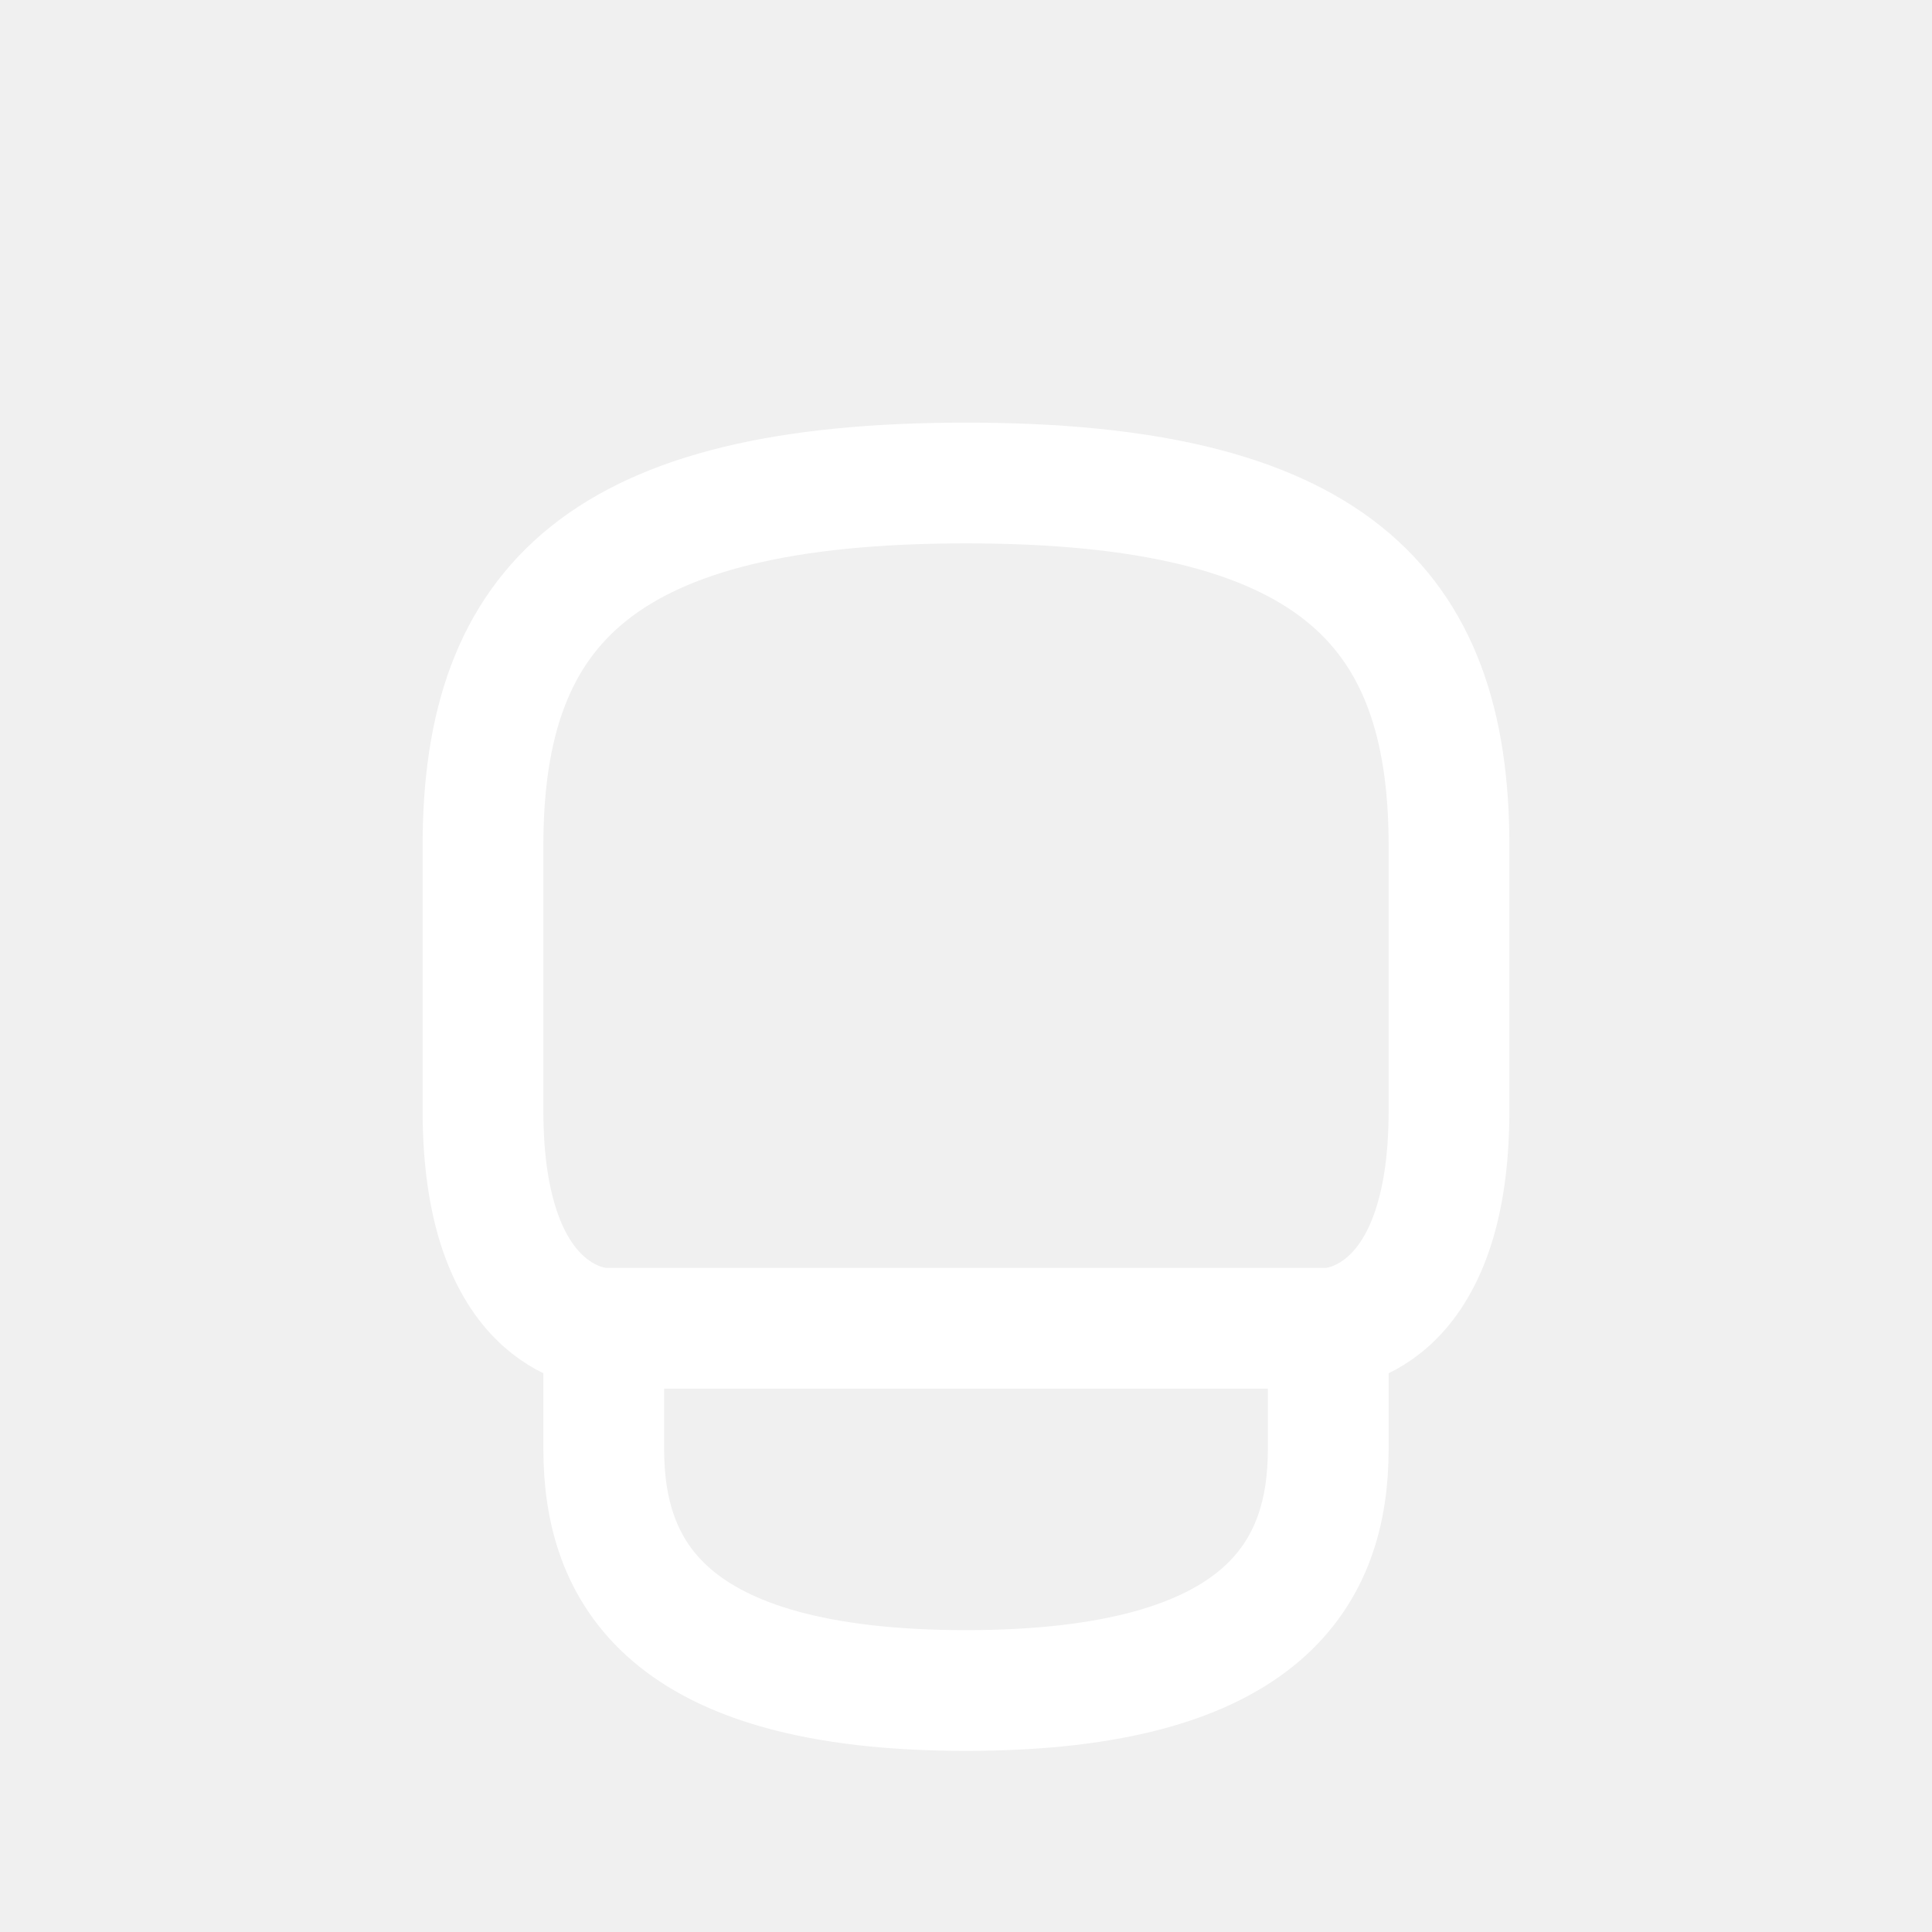
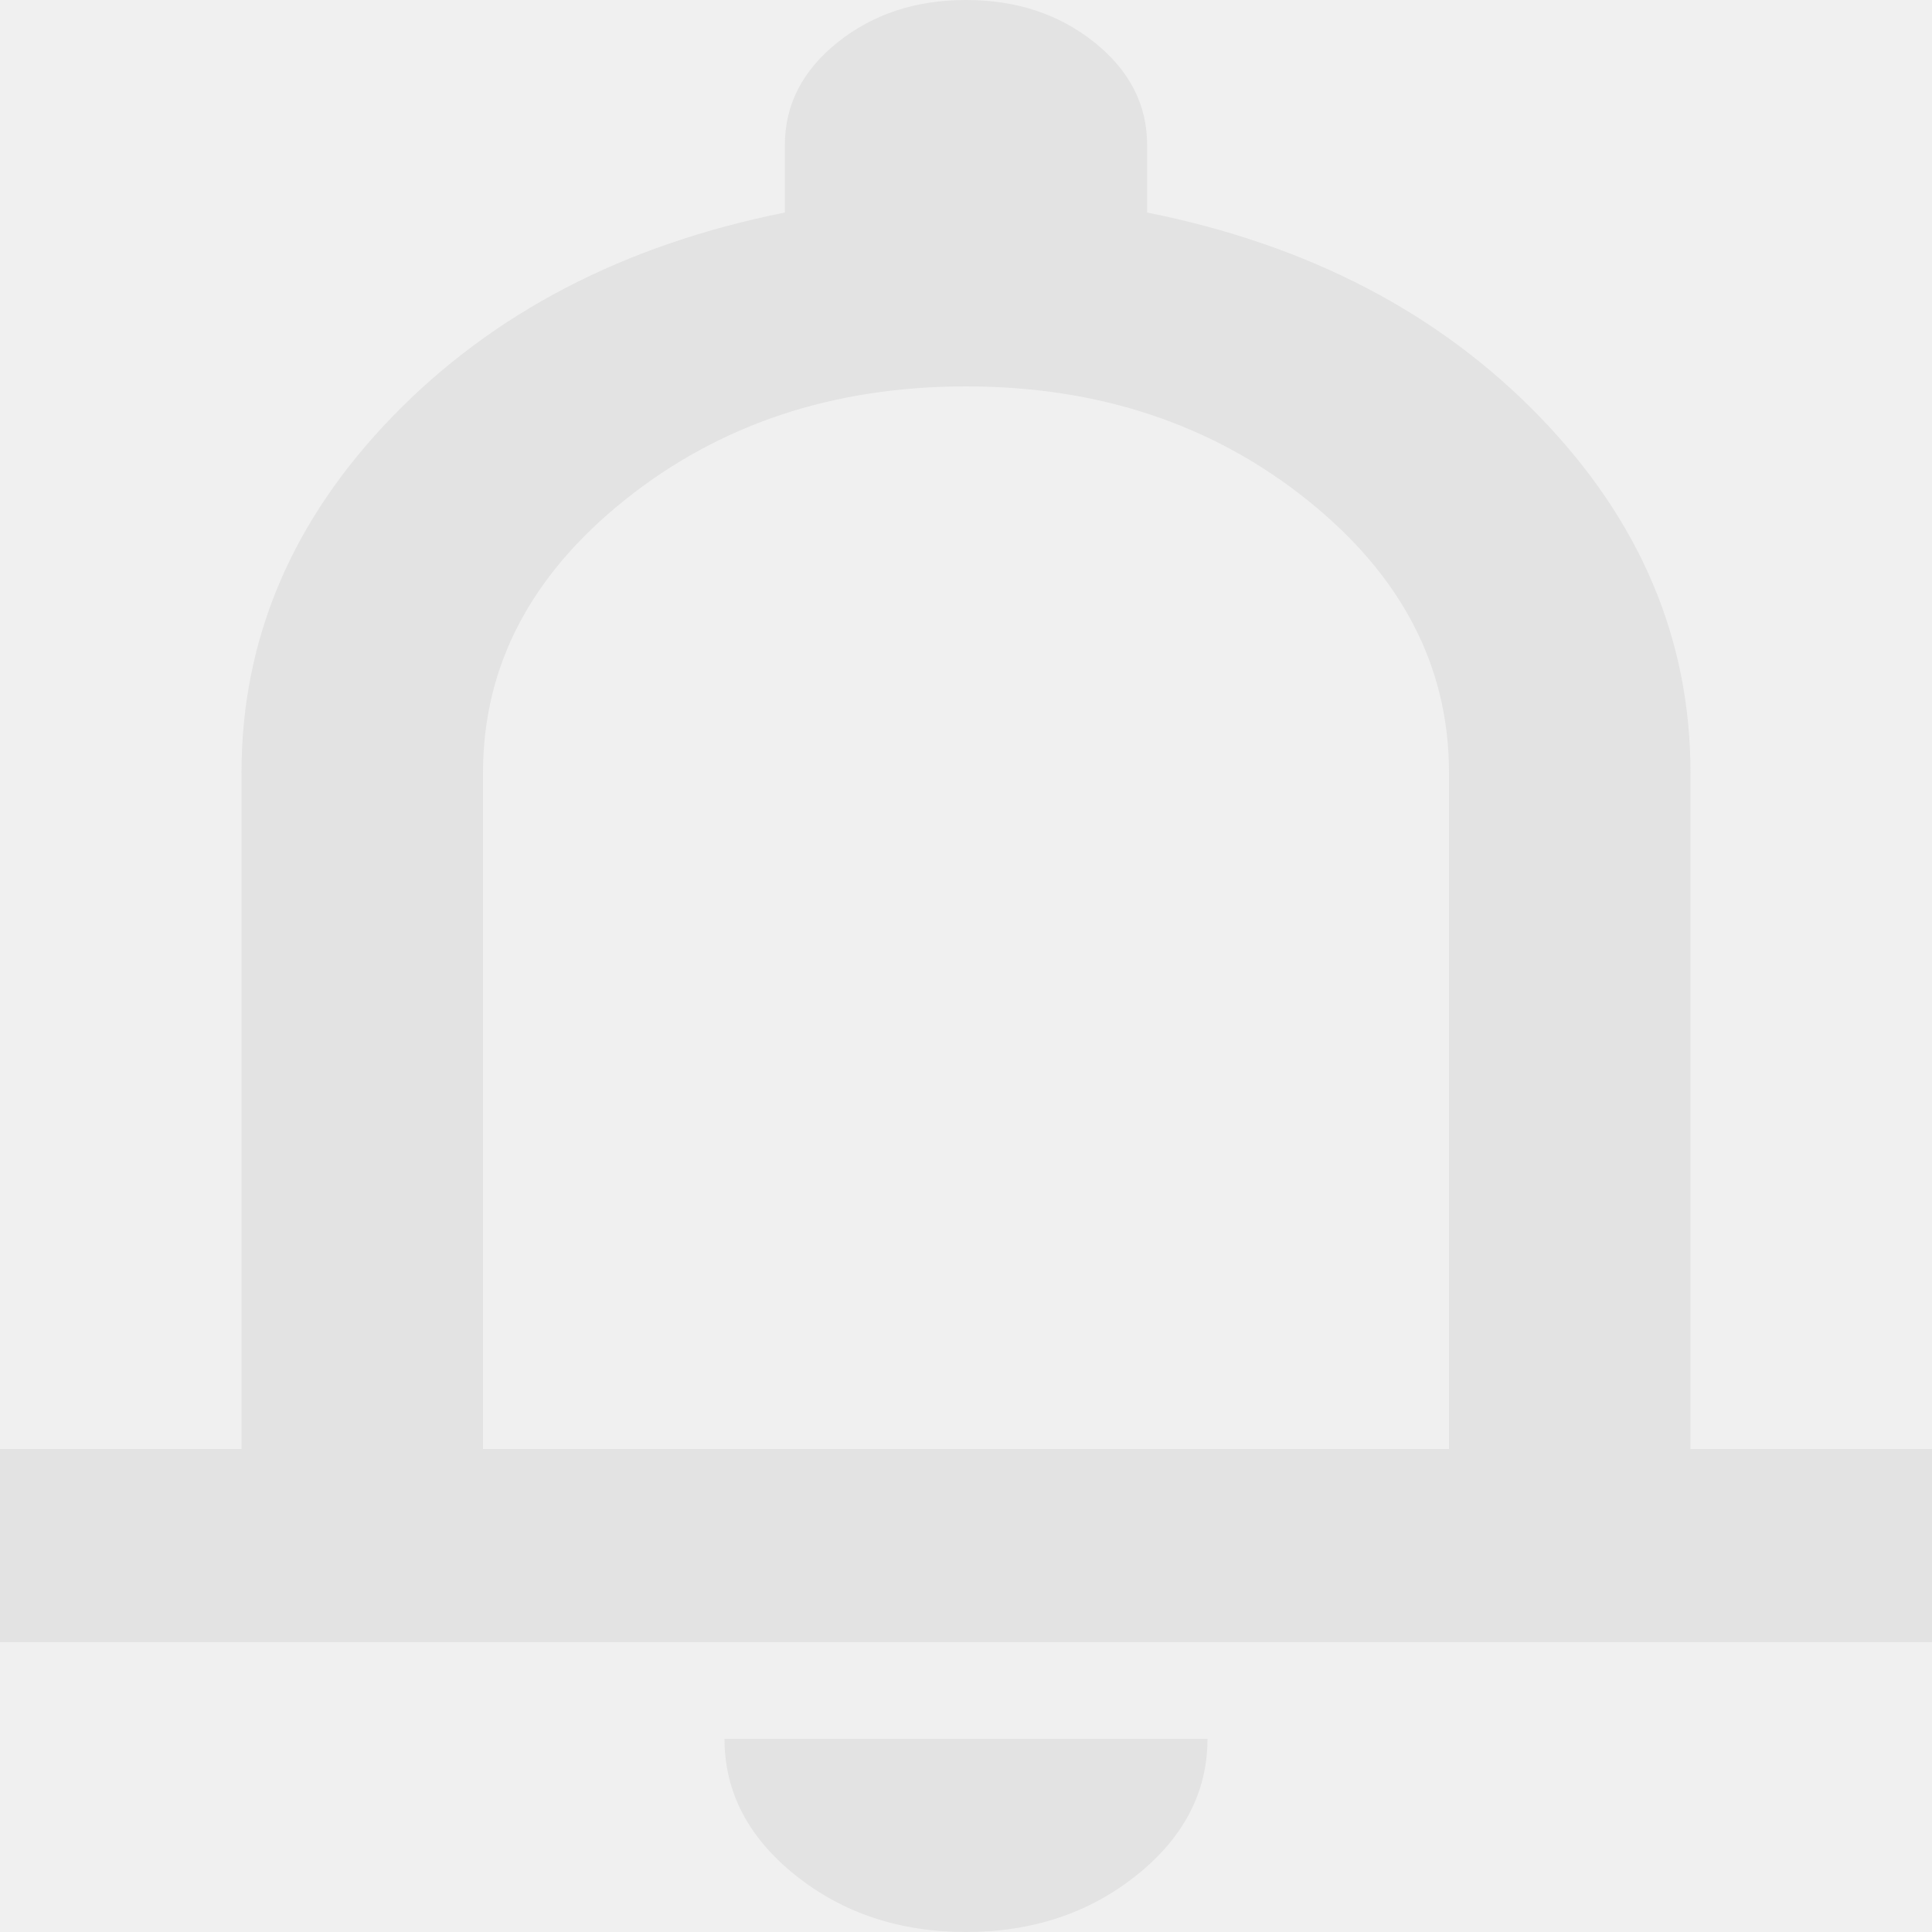
- <svg xmlns="http://www.w3.org/2000/svg" width="64" height="64" viewBox="0 0 64 64" fill="none">
-   <path d="M48 36.8C48 44 44 44 44 44H20C20 44 16 44 16 36.8V28C16 20 20 16 32 16C44 16 48 20 48 28V36.8Z" stroke="#FFFFFF" stroke-width="4" />
-   <path d="M44 44V48C44 52 42 56 32 56C22 56 20 52 20 48V44" stroke="#FFFFFF" stroke-width="4" />
+ <svg xmlns="http://www.w3.org/2000/svg" width="24" height="24" viewBox="0 0 24 24" fill="none">
+   <g clip-path="url(#clip0_32_5)">
+     <path d="M0 20.4V18H3V9.6C3 7.94 3.625 6.465 4.875 5.175C6.125 3.885 7.75 3.04 9.75 2.64V1.8C9.75 1.3 9.969 0.875 10.406 0.525C10.844 0.175 11.375 0 12 0C12.625 0 13.156 0.175 13.594 0.525C14.031 0.875 14.25 1.3 14.25 1.8V2.64C16.25 3.04 17.875 3.885 19.125 5.175C20.375 6.465 21 7.94 21 9.6V18H24V20.4H0ZM12 24C11.175 24 10.469 23.765 9.881 23.295C9.294 22.825 9 22.26 9 21.6H15C15 22.26 14.706 22.825 14.119 23.295C13.531 23.765 12.825 24 12 24ZM6 18H18V9.6C18 8.28 17.413 7.15 16.238 6.21C15.062 5.27 13.65 4.8 12 4.8C10.35 4.8 8.938 5.27 7.763 6.21C6.588 7.15 6 8.28 6 9.6V18Z" fill="#E3E3E3" />
+   </g>
+   <defs>
+     <clipPath id="clip0_32_5">
+       <rect width="24" height="24" fill="white" />
+     </clipPath>
+   </defs>
</svg>
